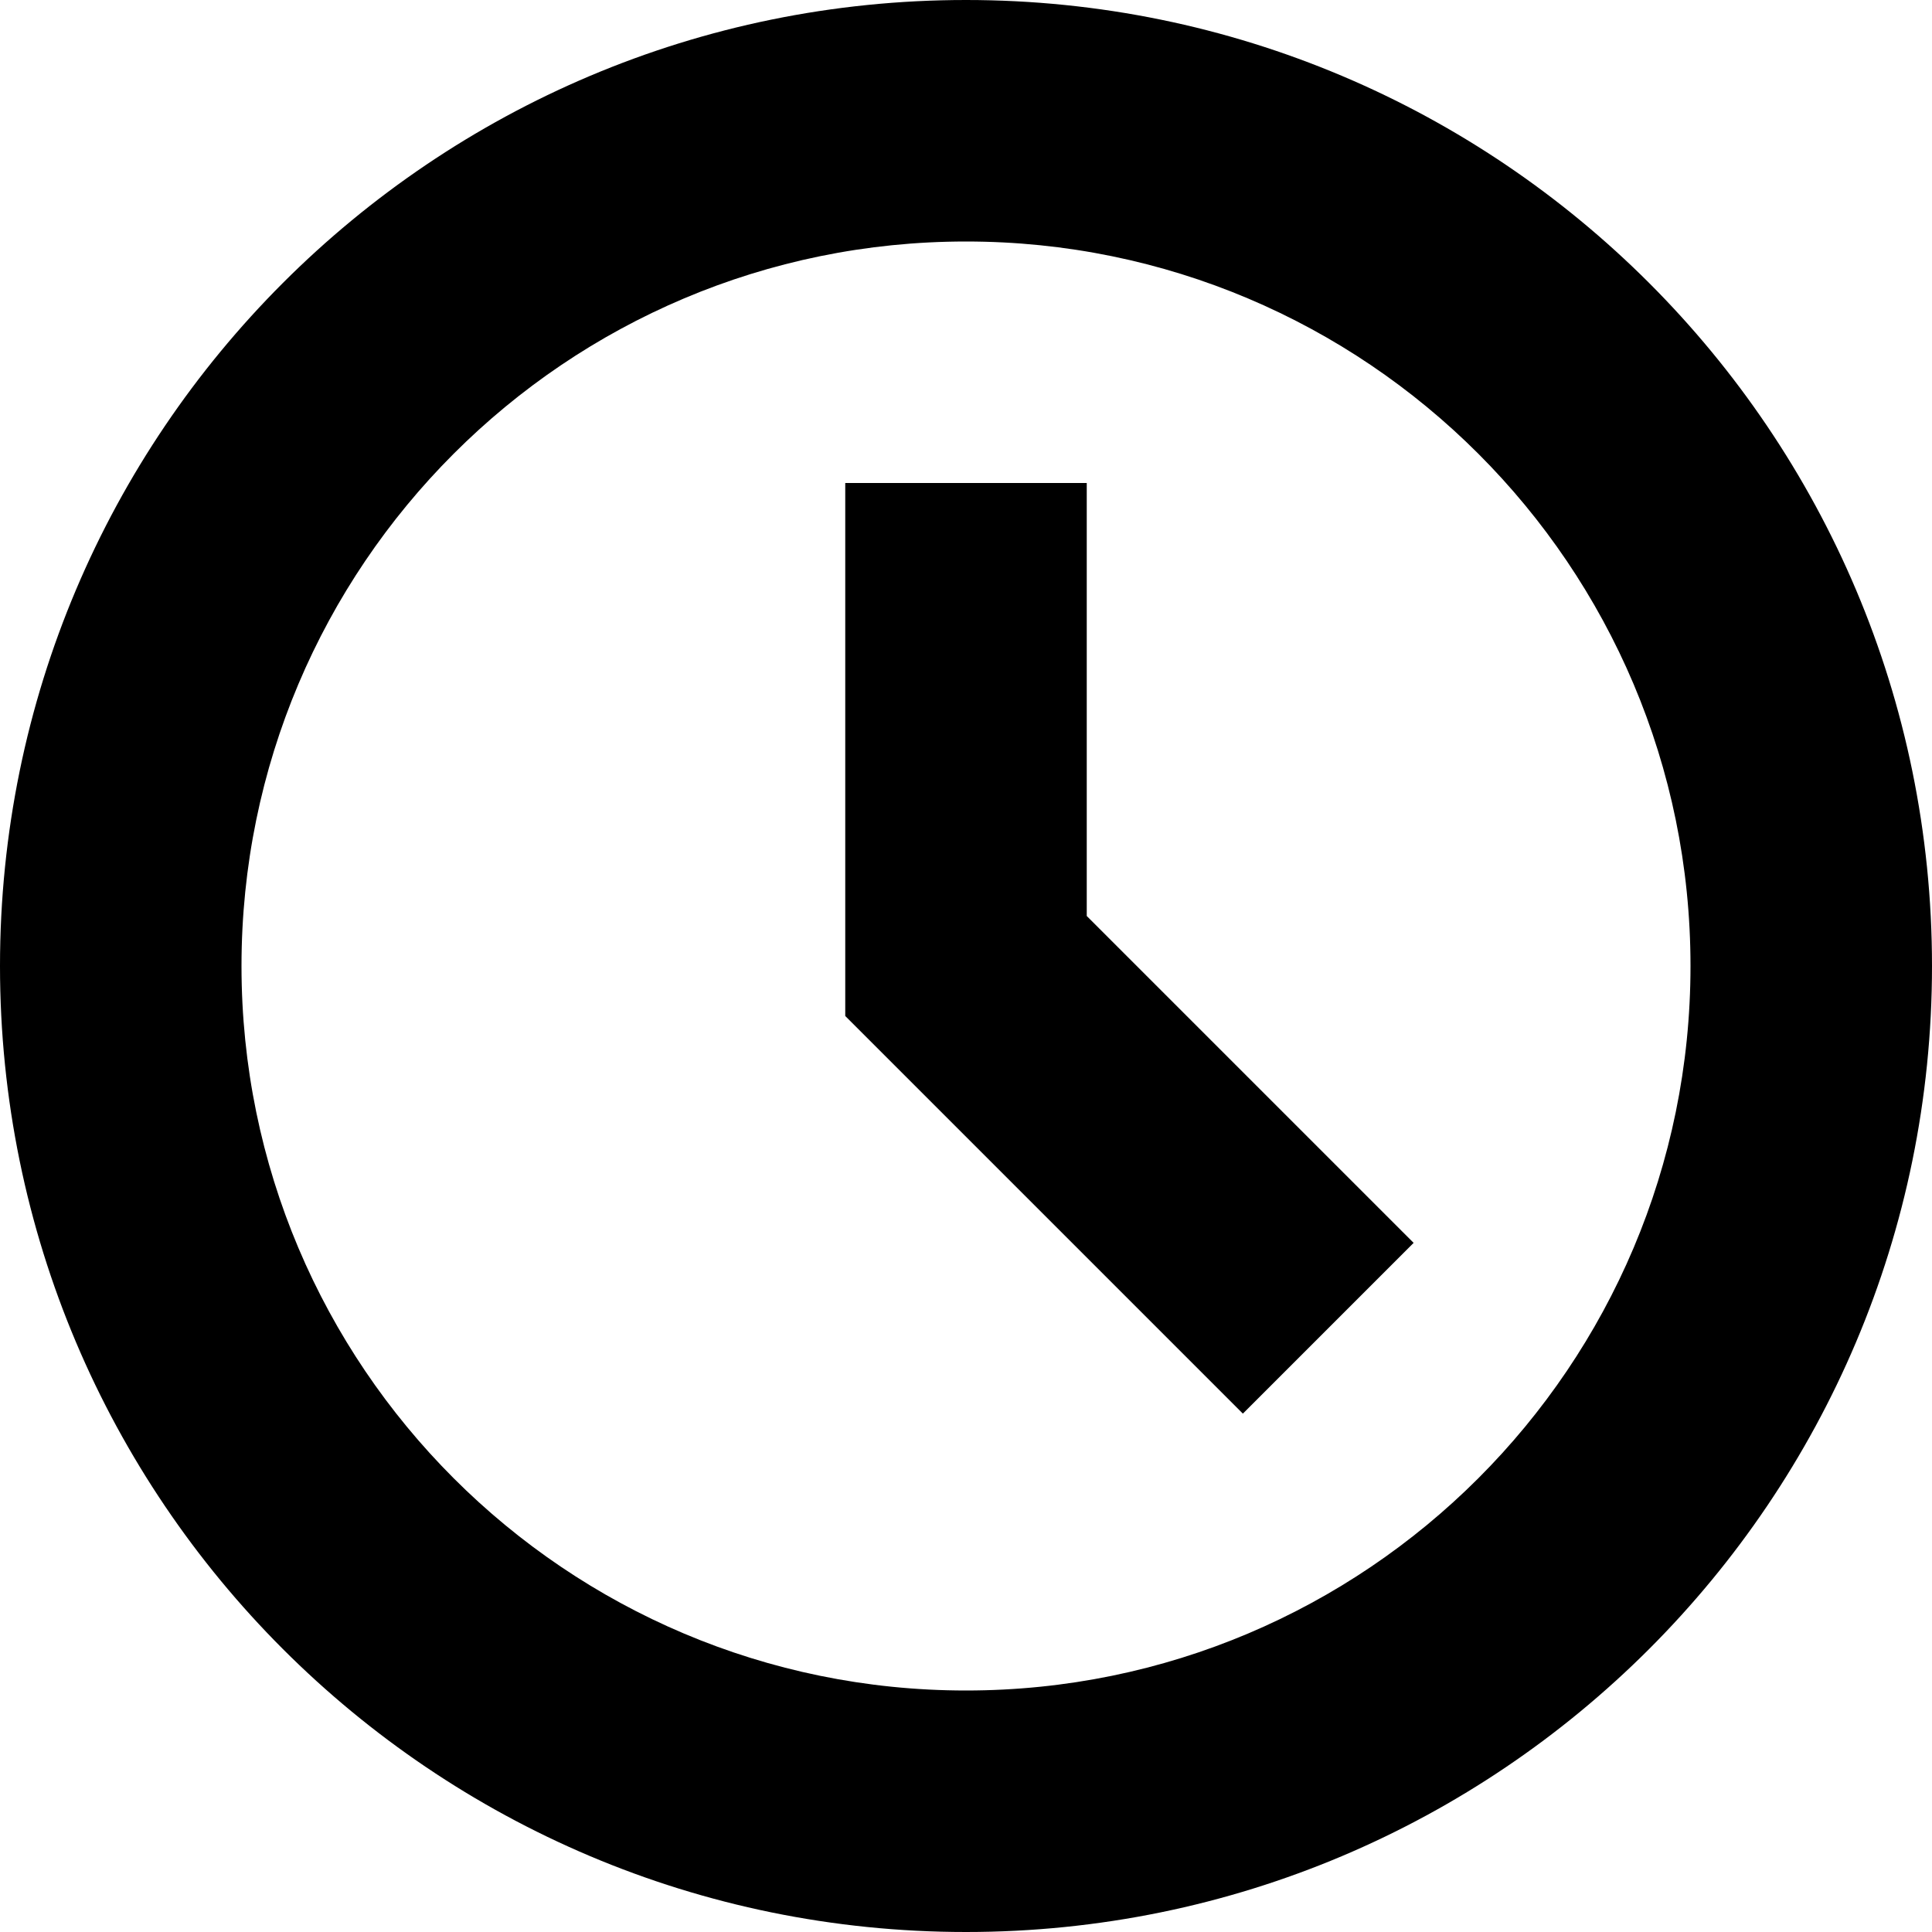
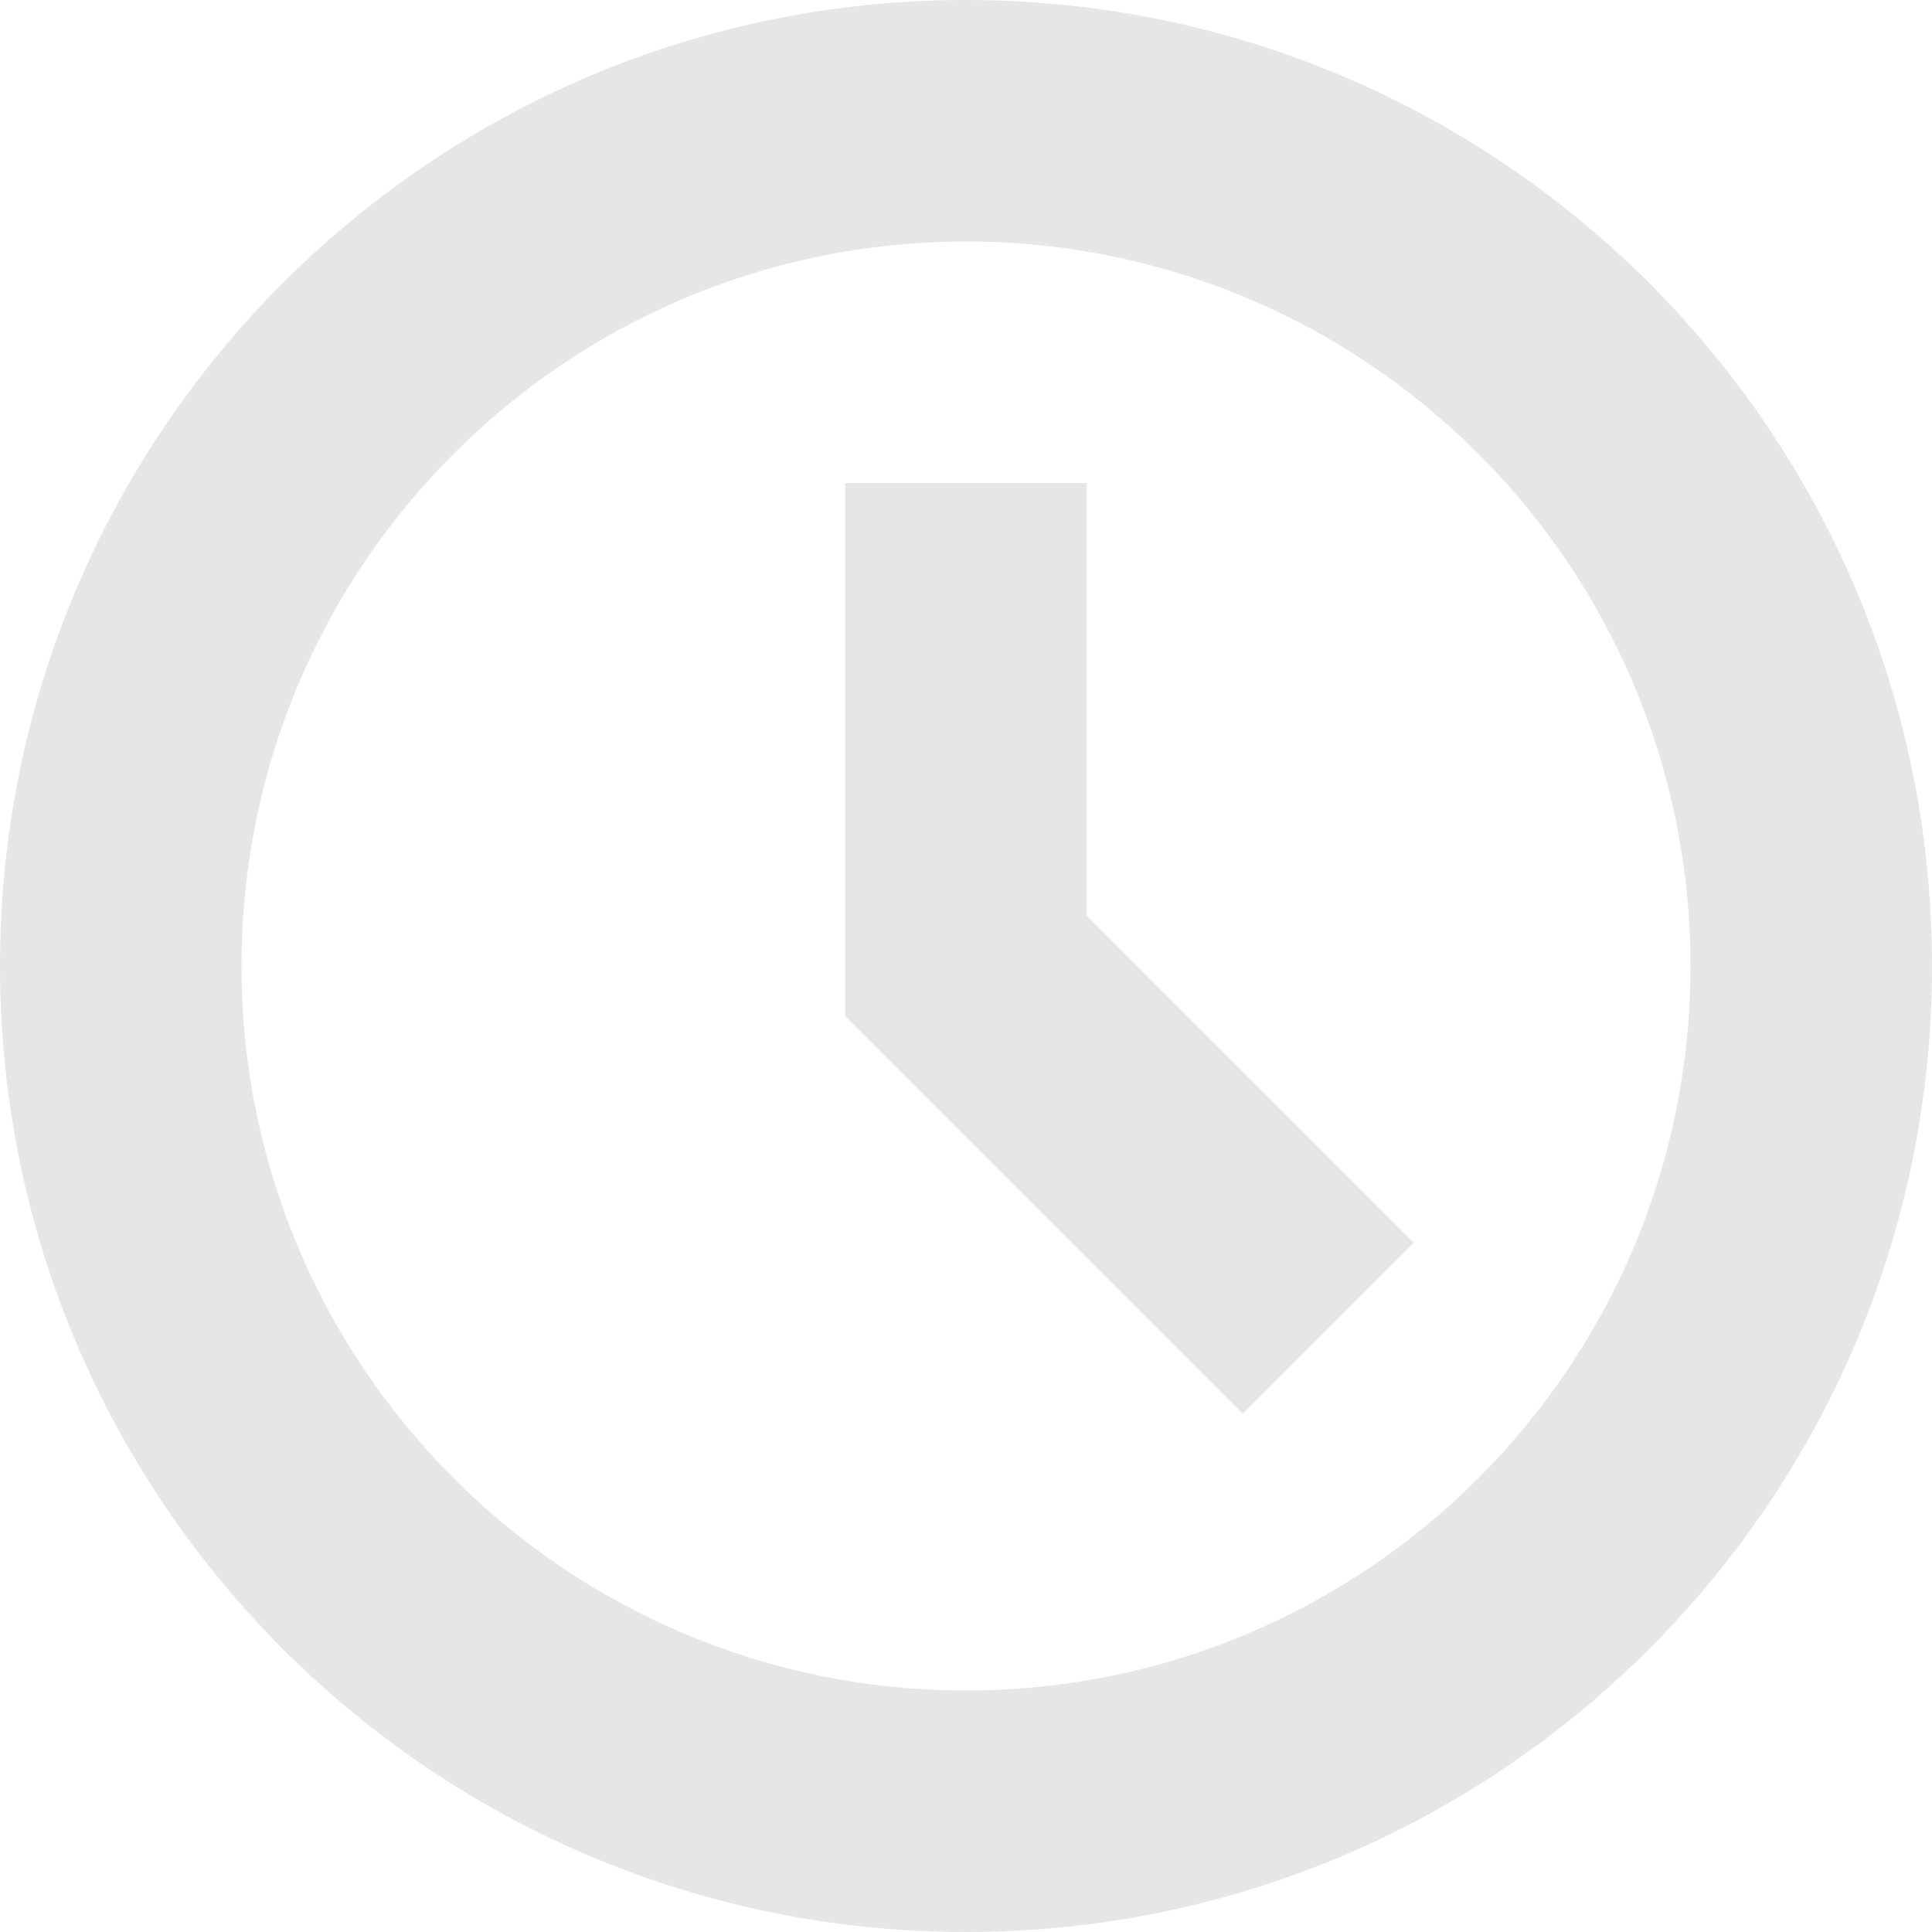
- <svg xmlns="http://www.w3.org/2000/svg" version="1.1" width="32" height="32" viewBox="0 0 32 32">
+ <svg xmlns="http://www.w3.org/2000/svg" version="1.1" width="32" height="32" opacity="0.1" viewBox="0 0 32 32">
  <path d="M20.586 23.414l-6.586-6.586v-8.828h4v7.172l5.414 5.414zM16 0c-8.837 0-16 7.163-16 16s7.163 16 16 16 16-7.163 16-16-7.163-16-16-16zM16 28c-6.627 0-12-5.373-12-12s5.373-12 12-12c6.627 0 12 5.373 12 12s-5.373 12-12 12z" />
</svg>
